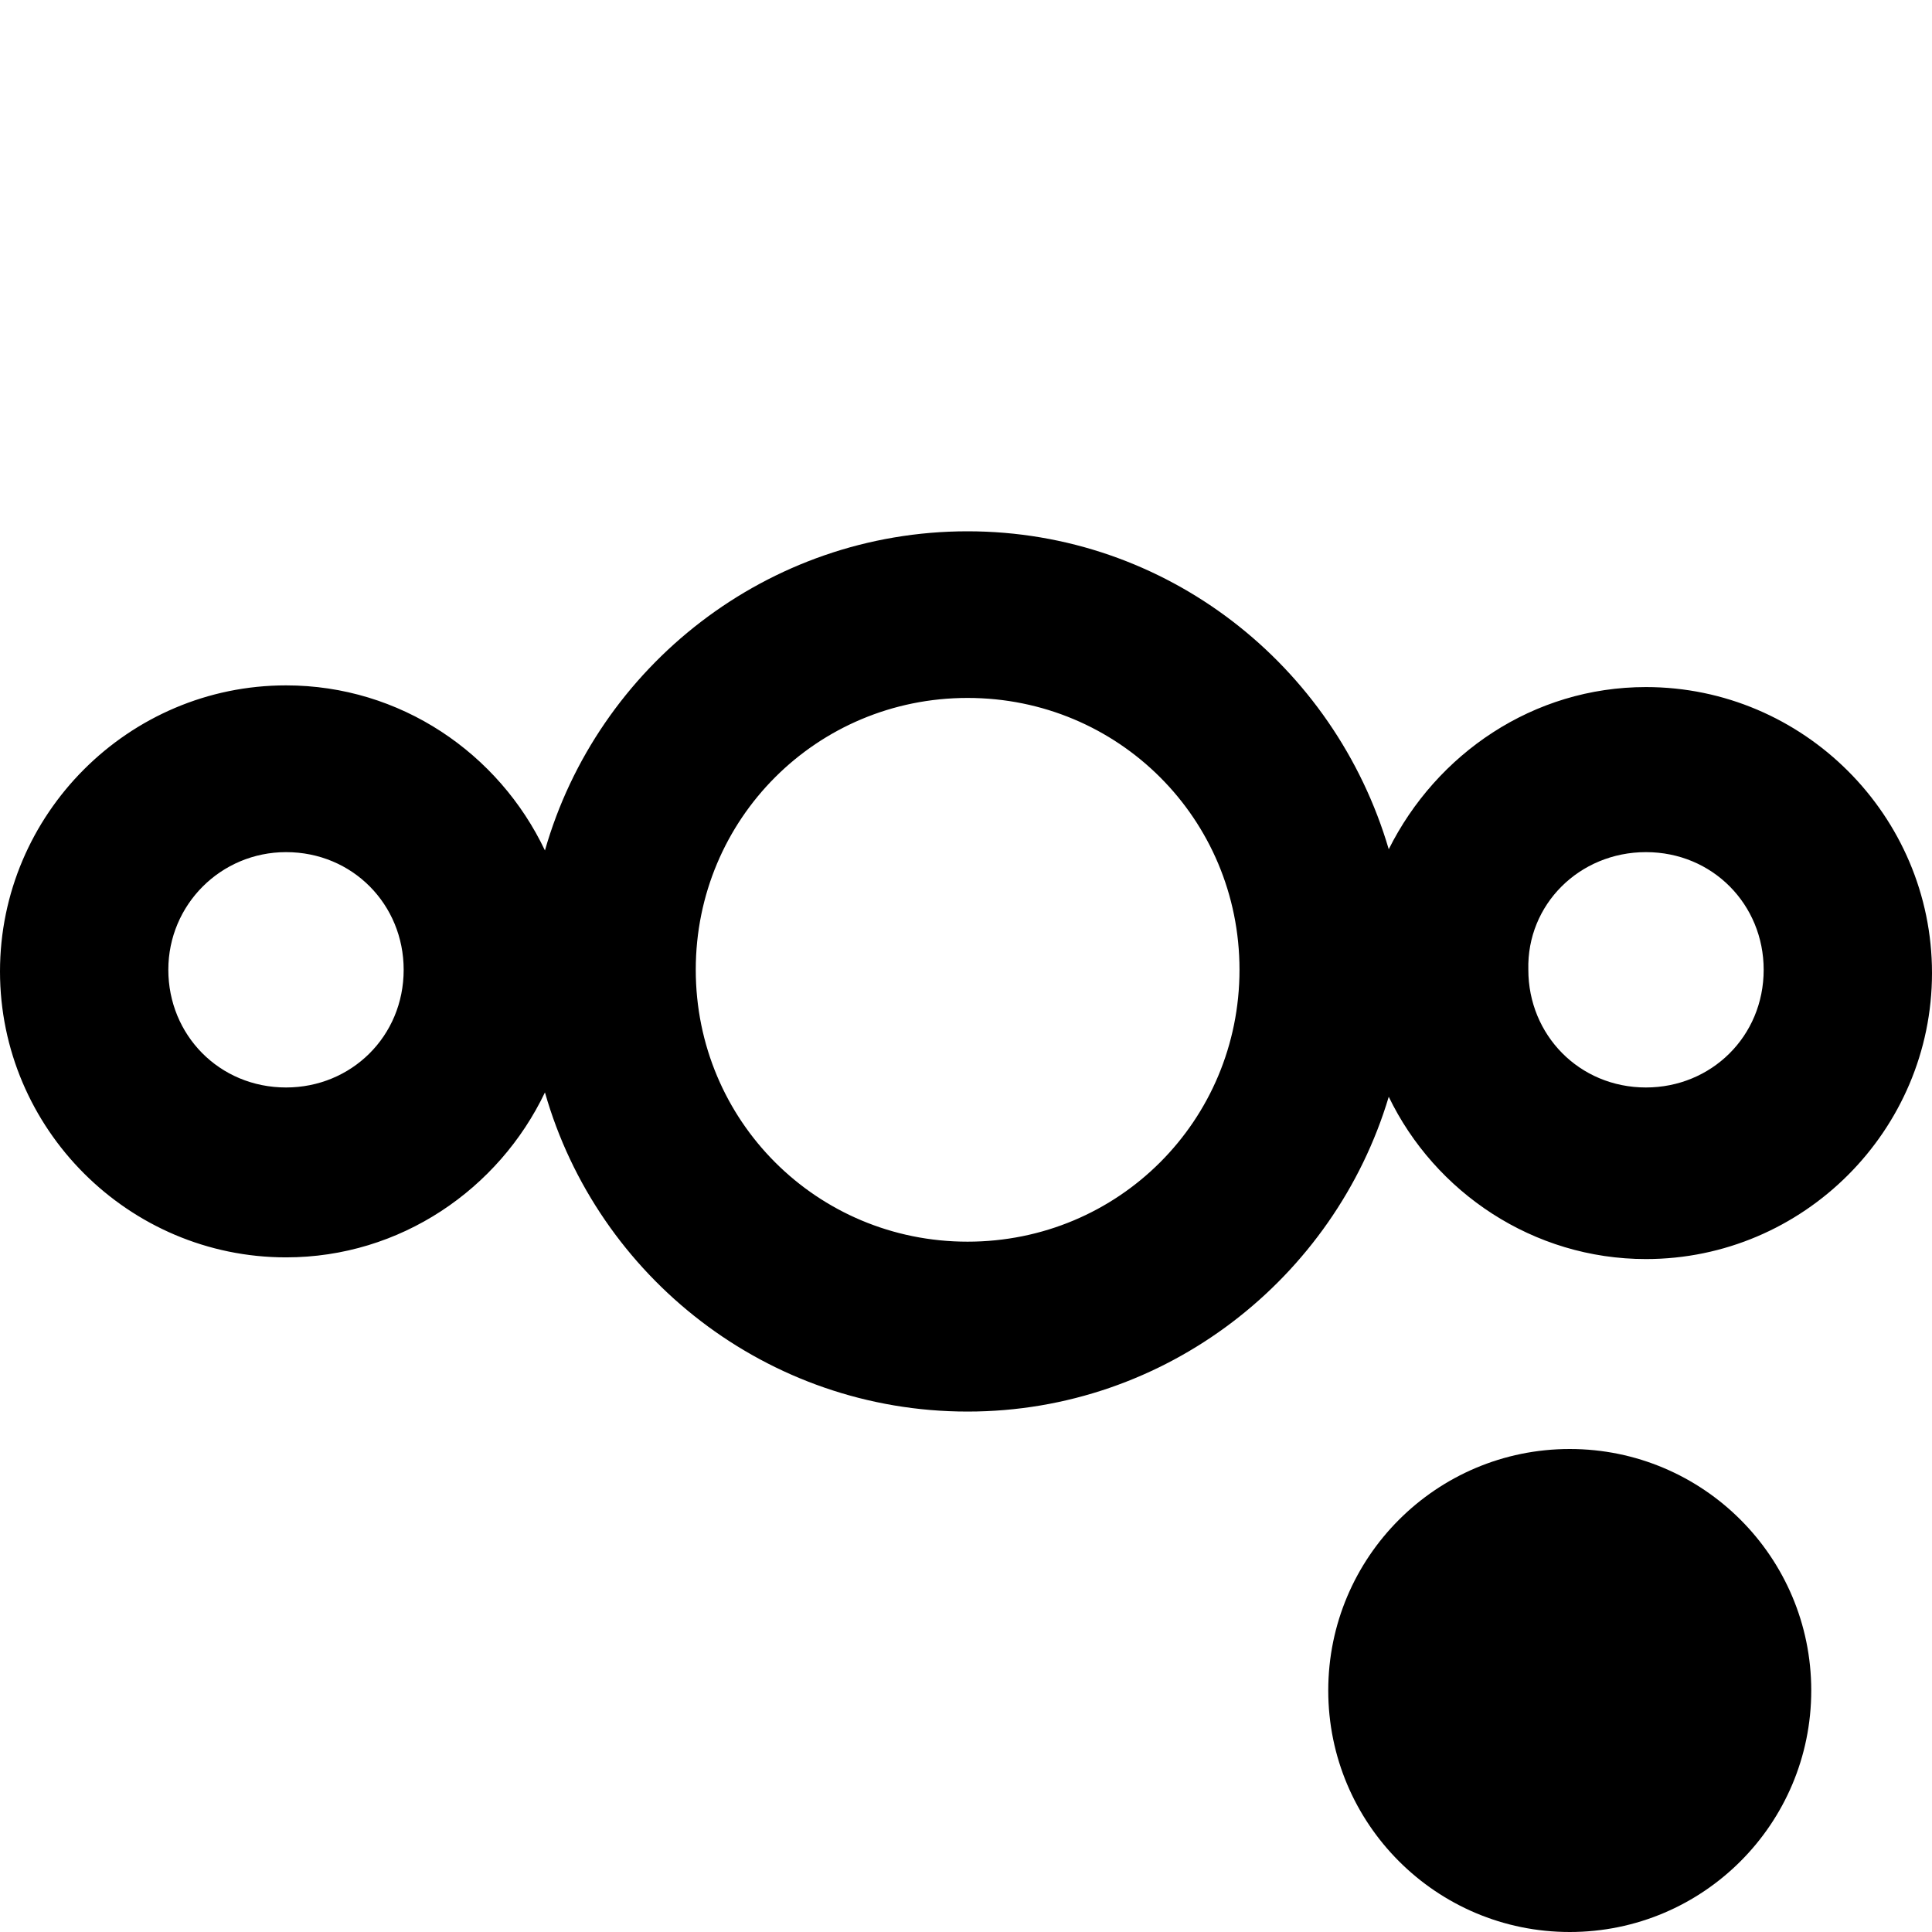
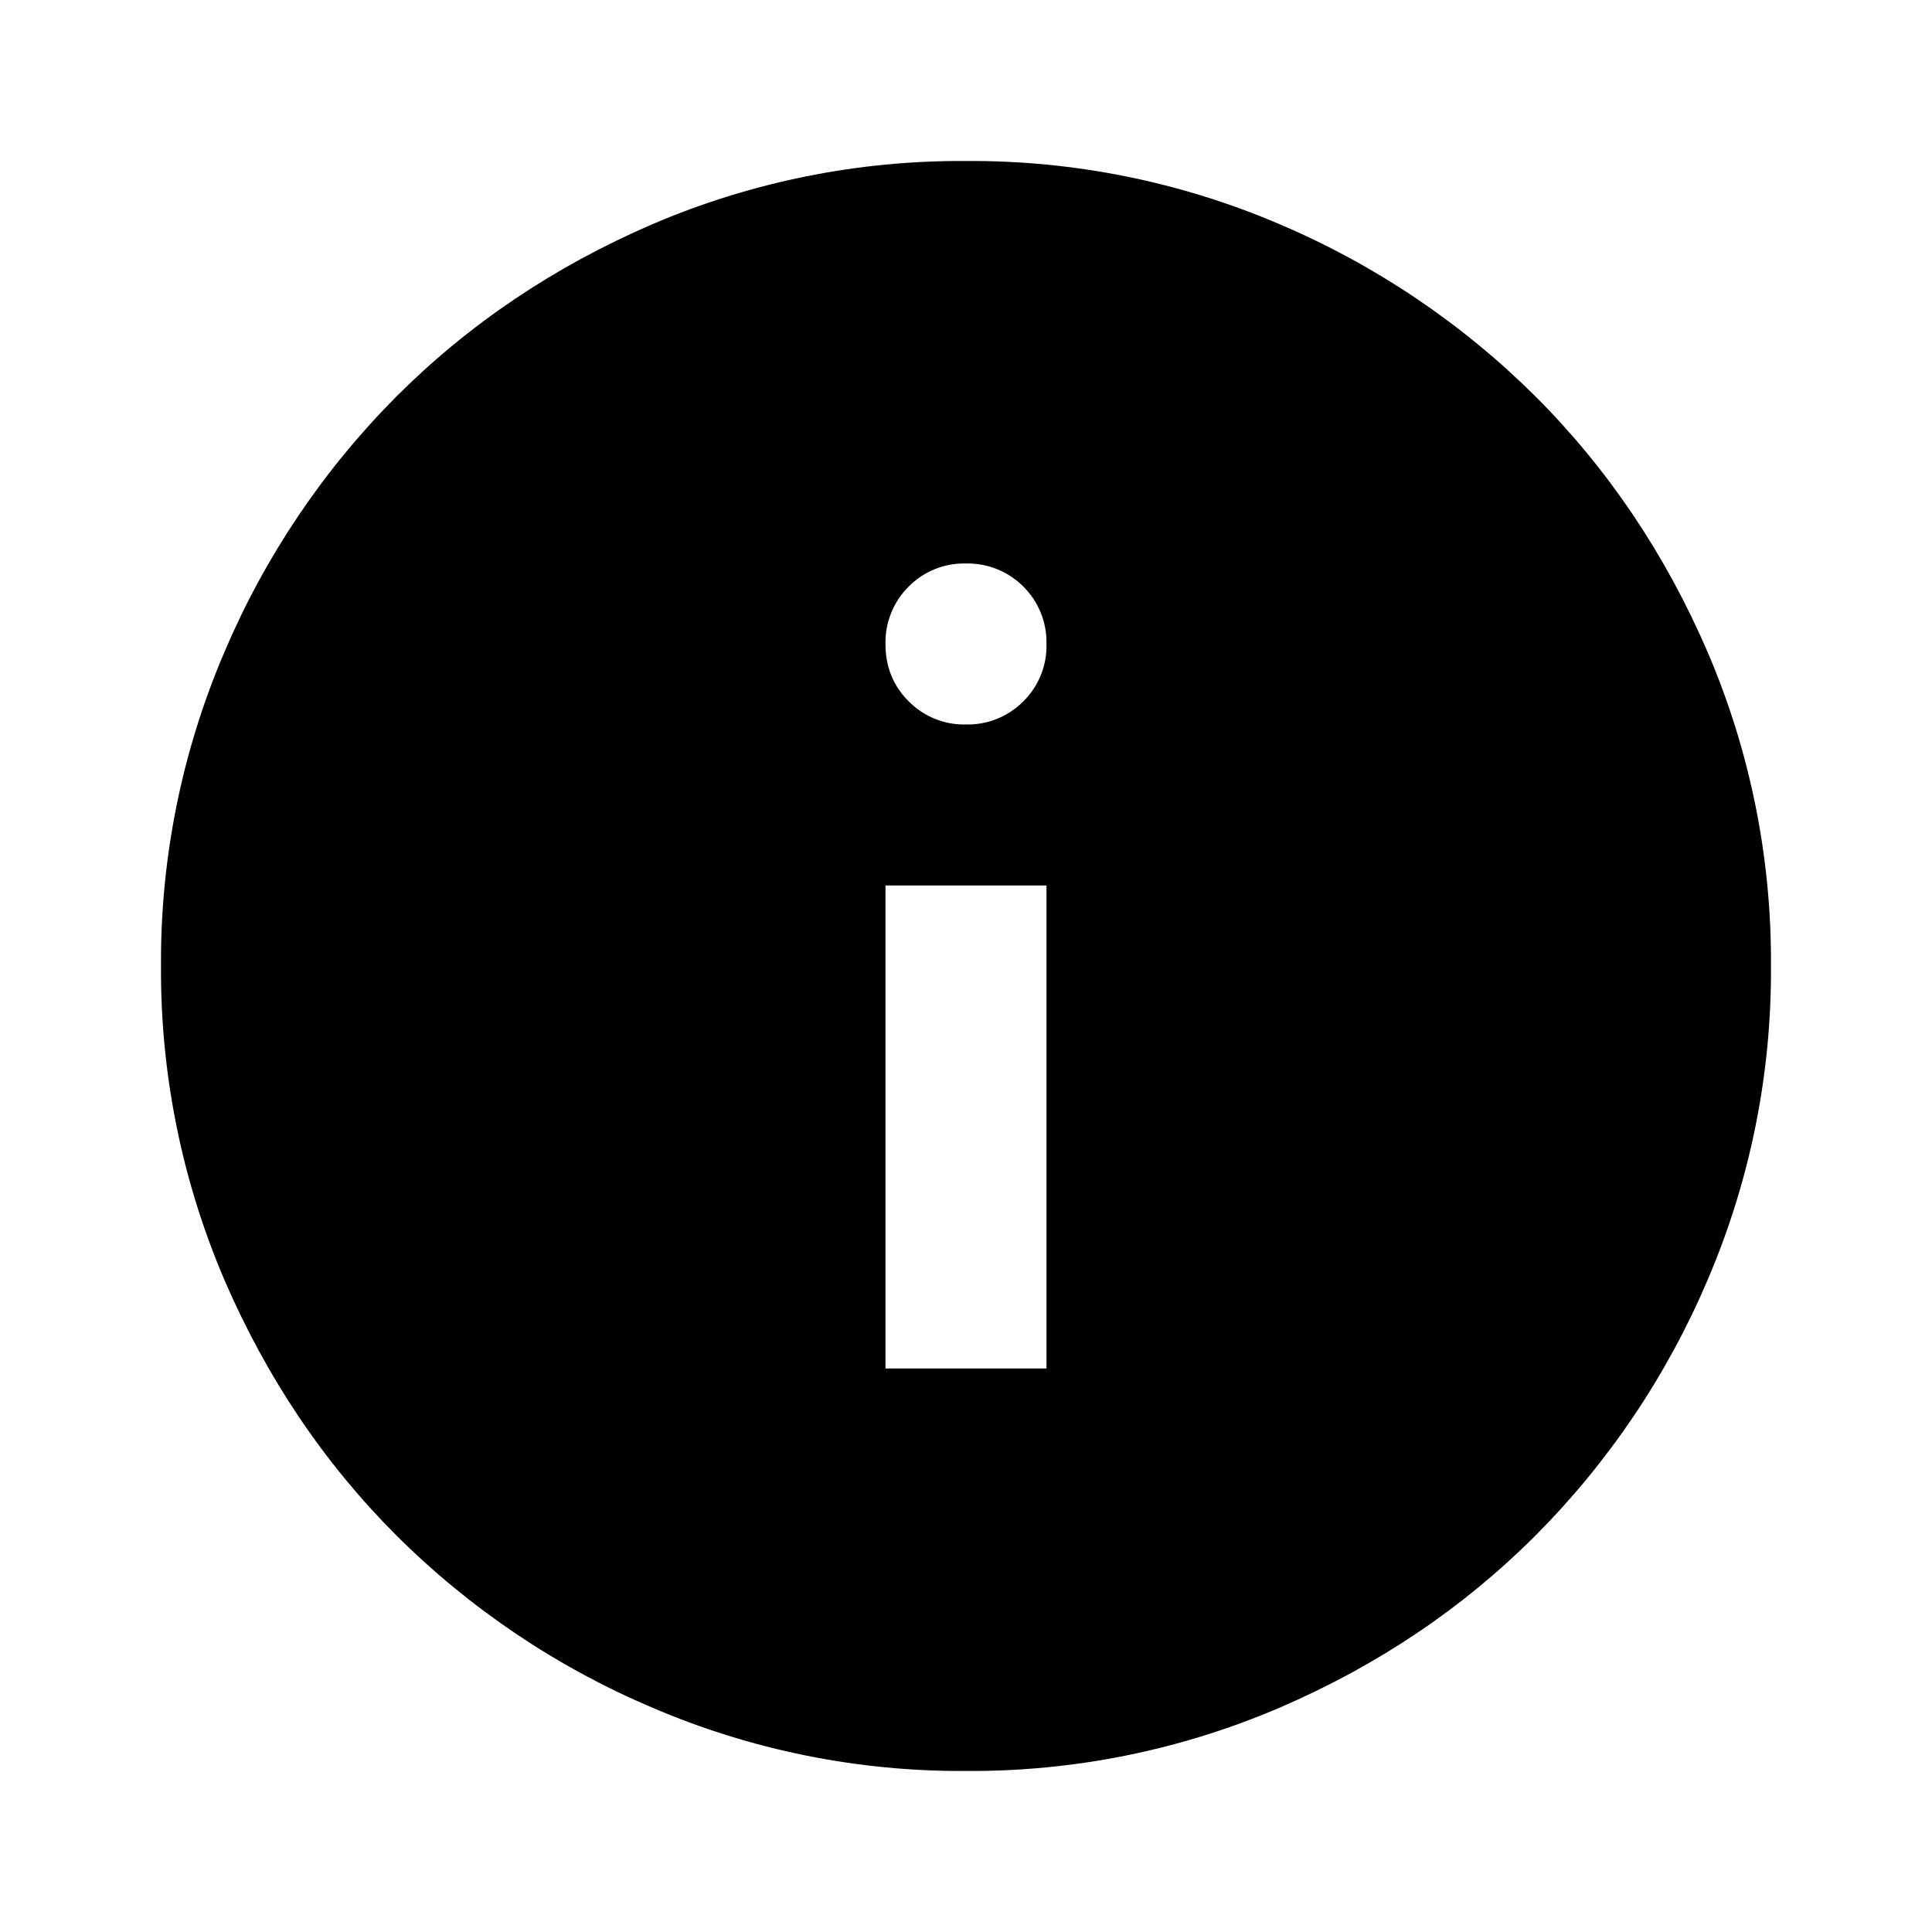
- <svg xmlns="http://www.w3.org/2000/svg" width="16" height="16" viewBox="0 0 16 16">
-   <g fill="none" fill-rule="evenodd">
-     <path fill="#000" fill-rule="nonzero" d="M8.013,0 C6.355,0 4.948,1.119 4.513,2.643 C4.131,1.839 3.317,1.276 2.369,1.276 C1.065,1.276 0,2.342 0,3.645 C0,4.948 1.065,6.013 2.369,6.013 C3.317,6.013 4.131,5.447 4.513,4.647 C4.948,6.174 6.355,7.29 8.013,7.29 C9.658,7.29 11.052,6.184 11.501,4.683 C11.883,5.474 12.697,6.027 13.631,6.027 C14.935,6.027 16,4.961 16,3.658 C16,2.355 14.935,1.29 13.631,1.29 C12.697,1.29 11.896,1.843 11.501,2.633 C11.052,1.106 9.658,0 8.013,0 Z M8.013,1.38 C9.263,1.38 10.265,2.382 10.265,3.631 C10.265,4.881 9.263,5.883 8.013,5.883 C6.764,5.883 5.762,4.881 5.762,3.631 C5.762,2.382 6.764,1.38 8.013,1.38 Z M2.369,2.657 C2.921,2.657 3.343,3.092 3.343,3.631 C3.343,4.184 2.908,4.606 2.369,4.606 C1.816,4.606 1.394,4.171 1.394,3.631 C1.394,3.092 1.829,2.657 2.369,2.657 Z M13.631,2.657 C14.184,2.657 14.606,3.092 14.606,3.631 C14.606,4.184 14.171,4.606 13.631,4.606 C13.079,4.606 12.657,4.171 12.657,3.631 C12.643,3.092 13.079,2.657 13.631,2.657 Z" transform="translate(0 4.4)" />
-     <circle cx="13" cy="14" r="2" fill="#000" />
-   </g>
+ <svg xmlns="http://www.w3.org/2000/svg" viewBox="0 0 24 24" height="24" width="24" xml:space="preserve" style="fill-rule:evenodd;clip-rule:evenodd;stroke-linejoin:round;stroke-miterlimit:2">
+   <path style="fill:none;fill-rule:nonzero" d="M0 0h24v24H0z" />
+   <path d="M11 17h2v-6h-2v6Zm1-8a.972.972 0 0 0 .713-.288A.965.965 0 0 0 13 8a.975.975 0 0 0-.287-.713A.975.975 0 0 0 12 7a.965.965 0 0 0-.712.287A.972.972 0 0 0 11 8c0 .283.096.521.288.712.187.19.445.295.712.288Zm0 13a9.72 9.72 0 0 1-3.9-.788 10.071 10.071 0 0 1-3.175-2.137c-.9-.9-1.612-1.958-2.137-3.175A9.754 9.754 0 0 1 2 12a9.754 9.754 0 0 1 .788-3.9 10.088 10.088 0 0 1 2.137-3.175c.9-.9 1.958-1.612 3.175-2.138A9.736 9.736 0 0 1 12 2a9.736 9.736 0 0 1 3.9.787 10.12 10.12 0 0 1 3.175 2.138c.9.9 1.613 1.958 2.138 3.175A9.736 9.736 0 0 1 22 12a9.736 9.736 0 0 1-.787 3.9 10.09 10.09 0 0 1-2.138 3.175c-.9.9-1.958 1.613-3.175 2.137A9.72 9.72 0 0 1 12 22Z" style="fill-rule:nonzero" transform="scale(.99998)" />
</svg>
